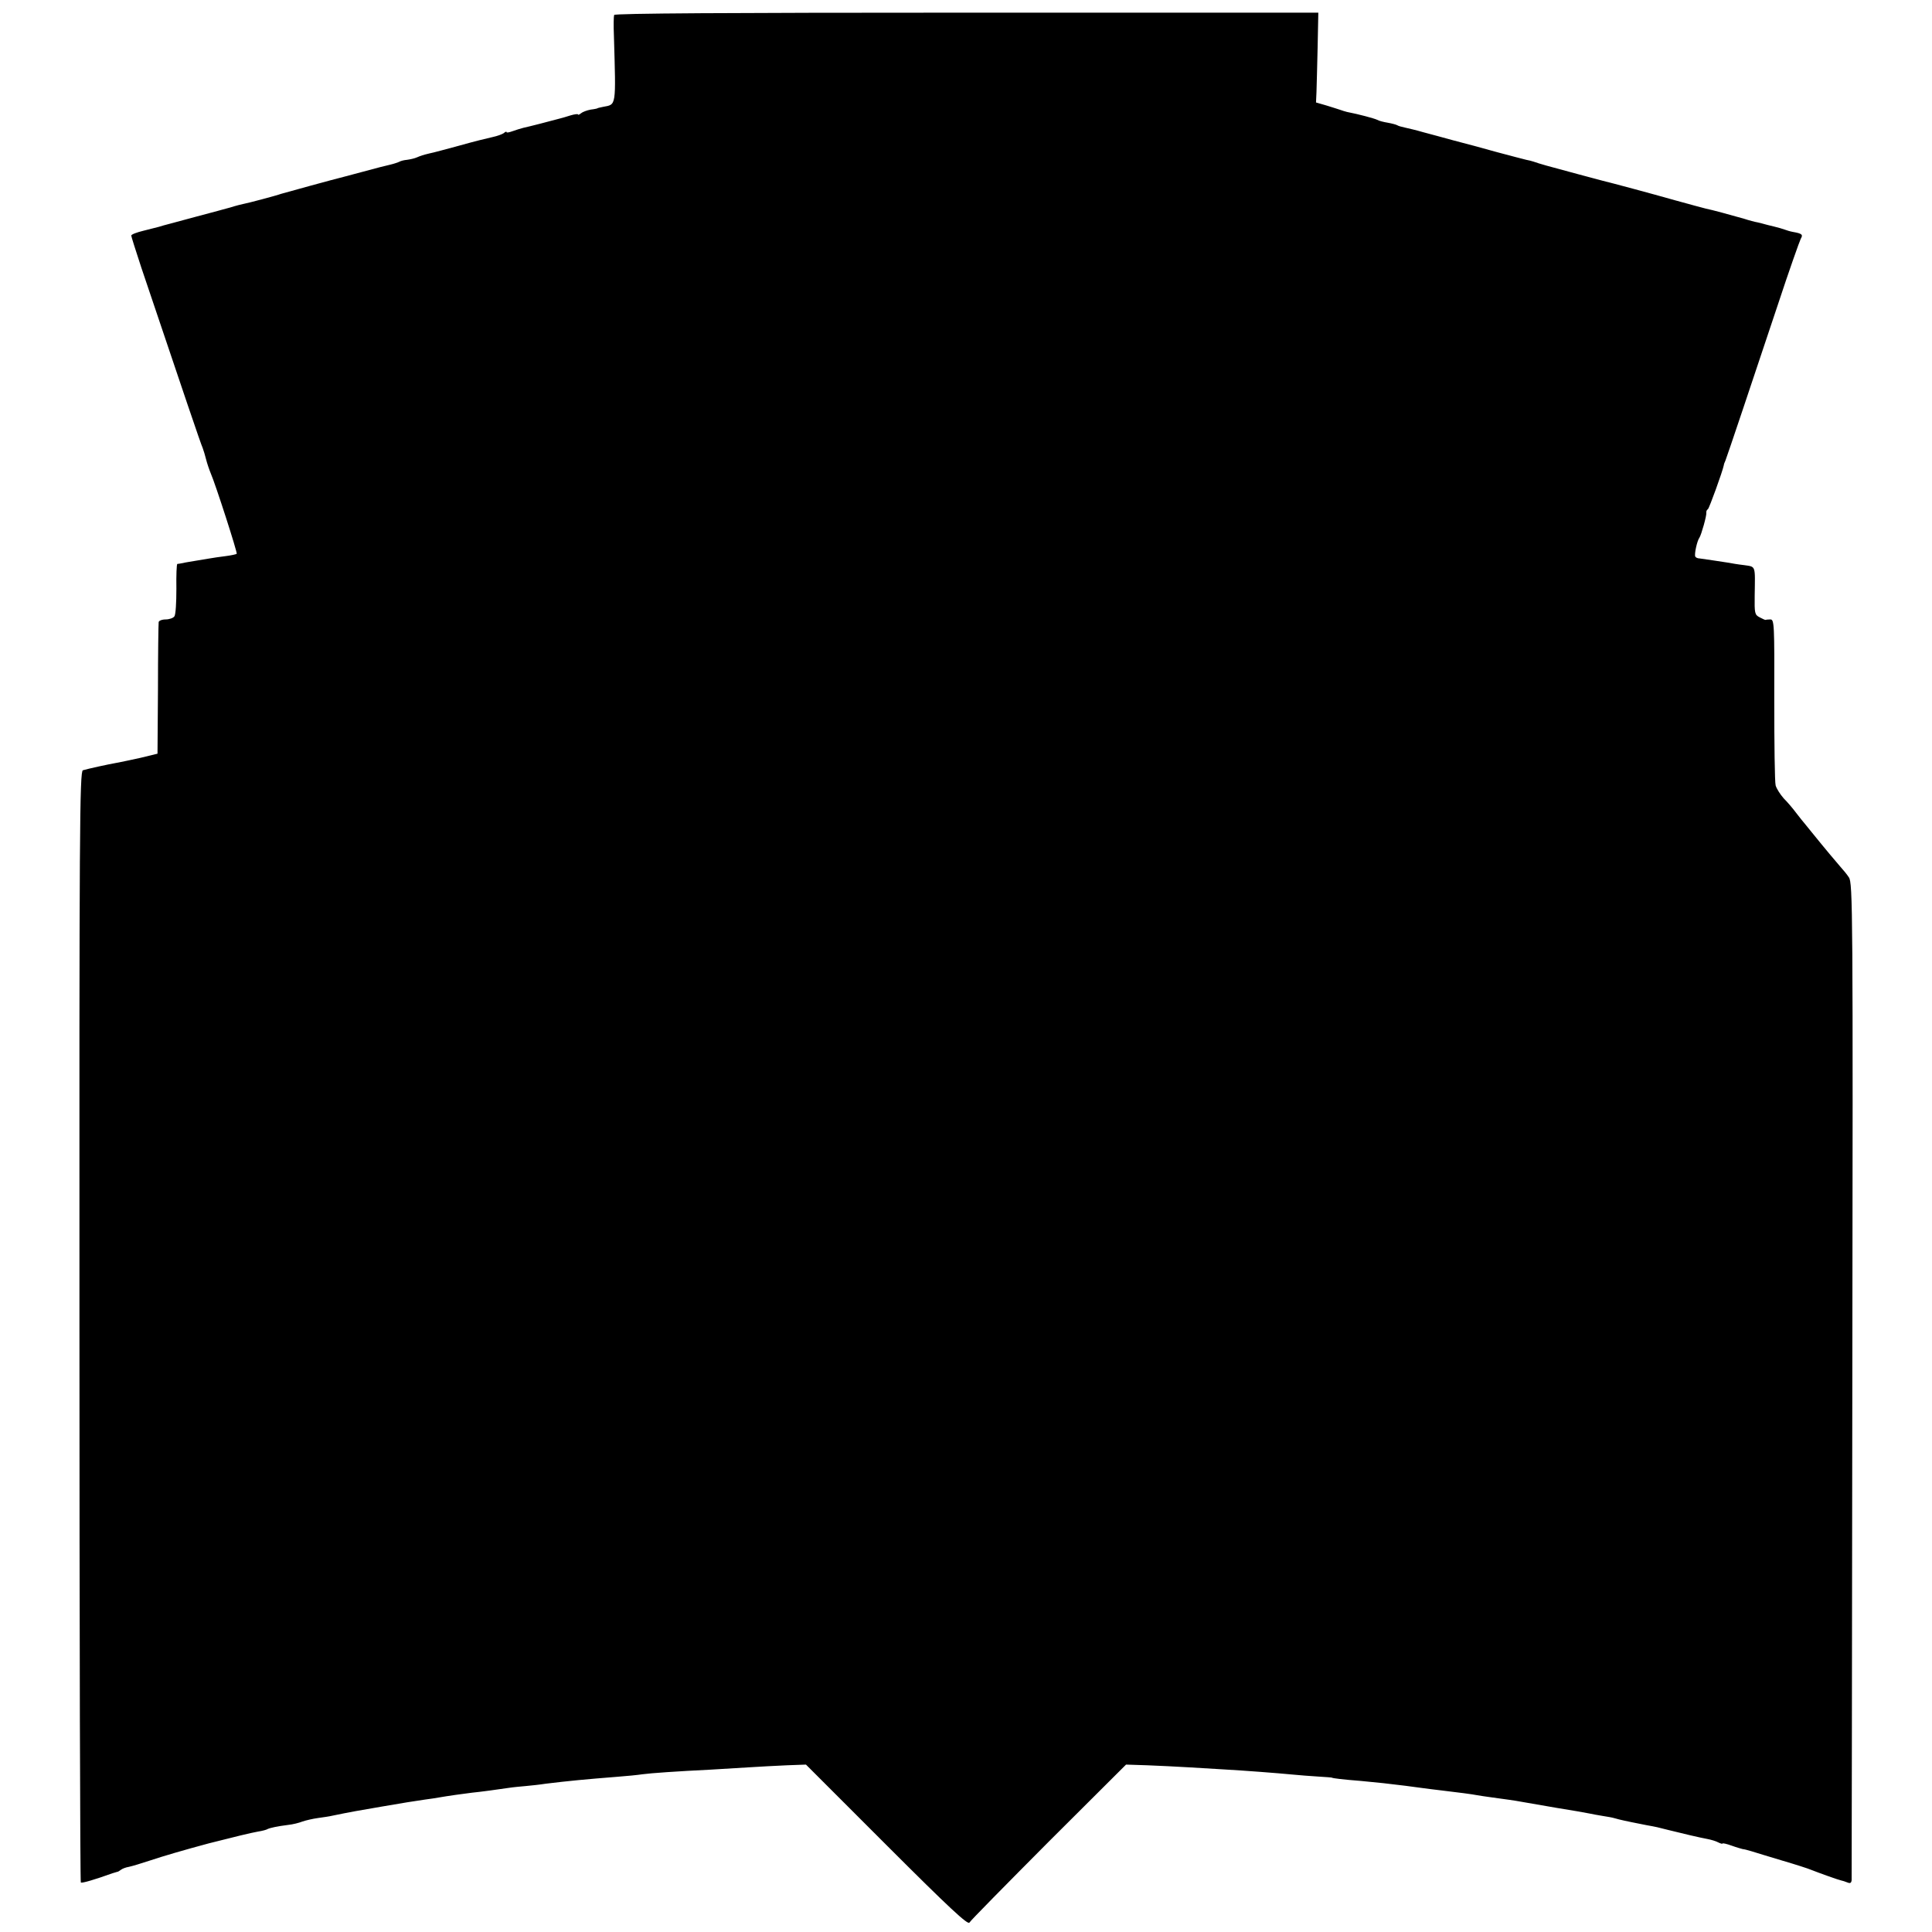
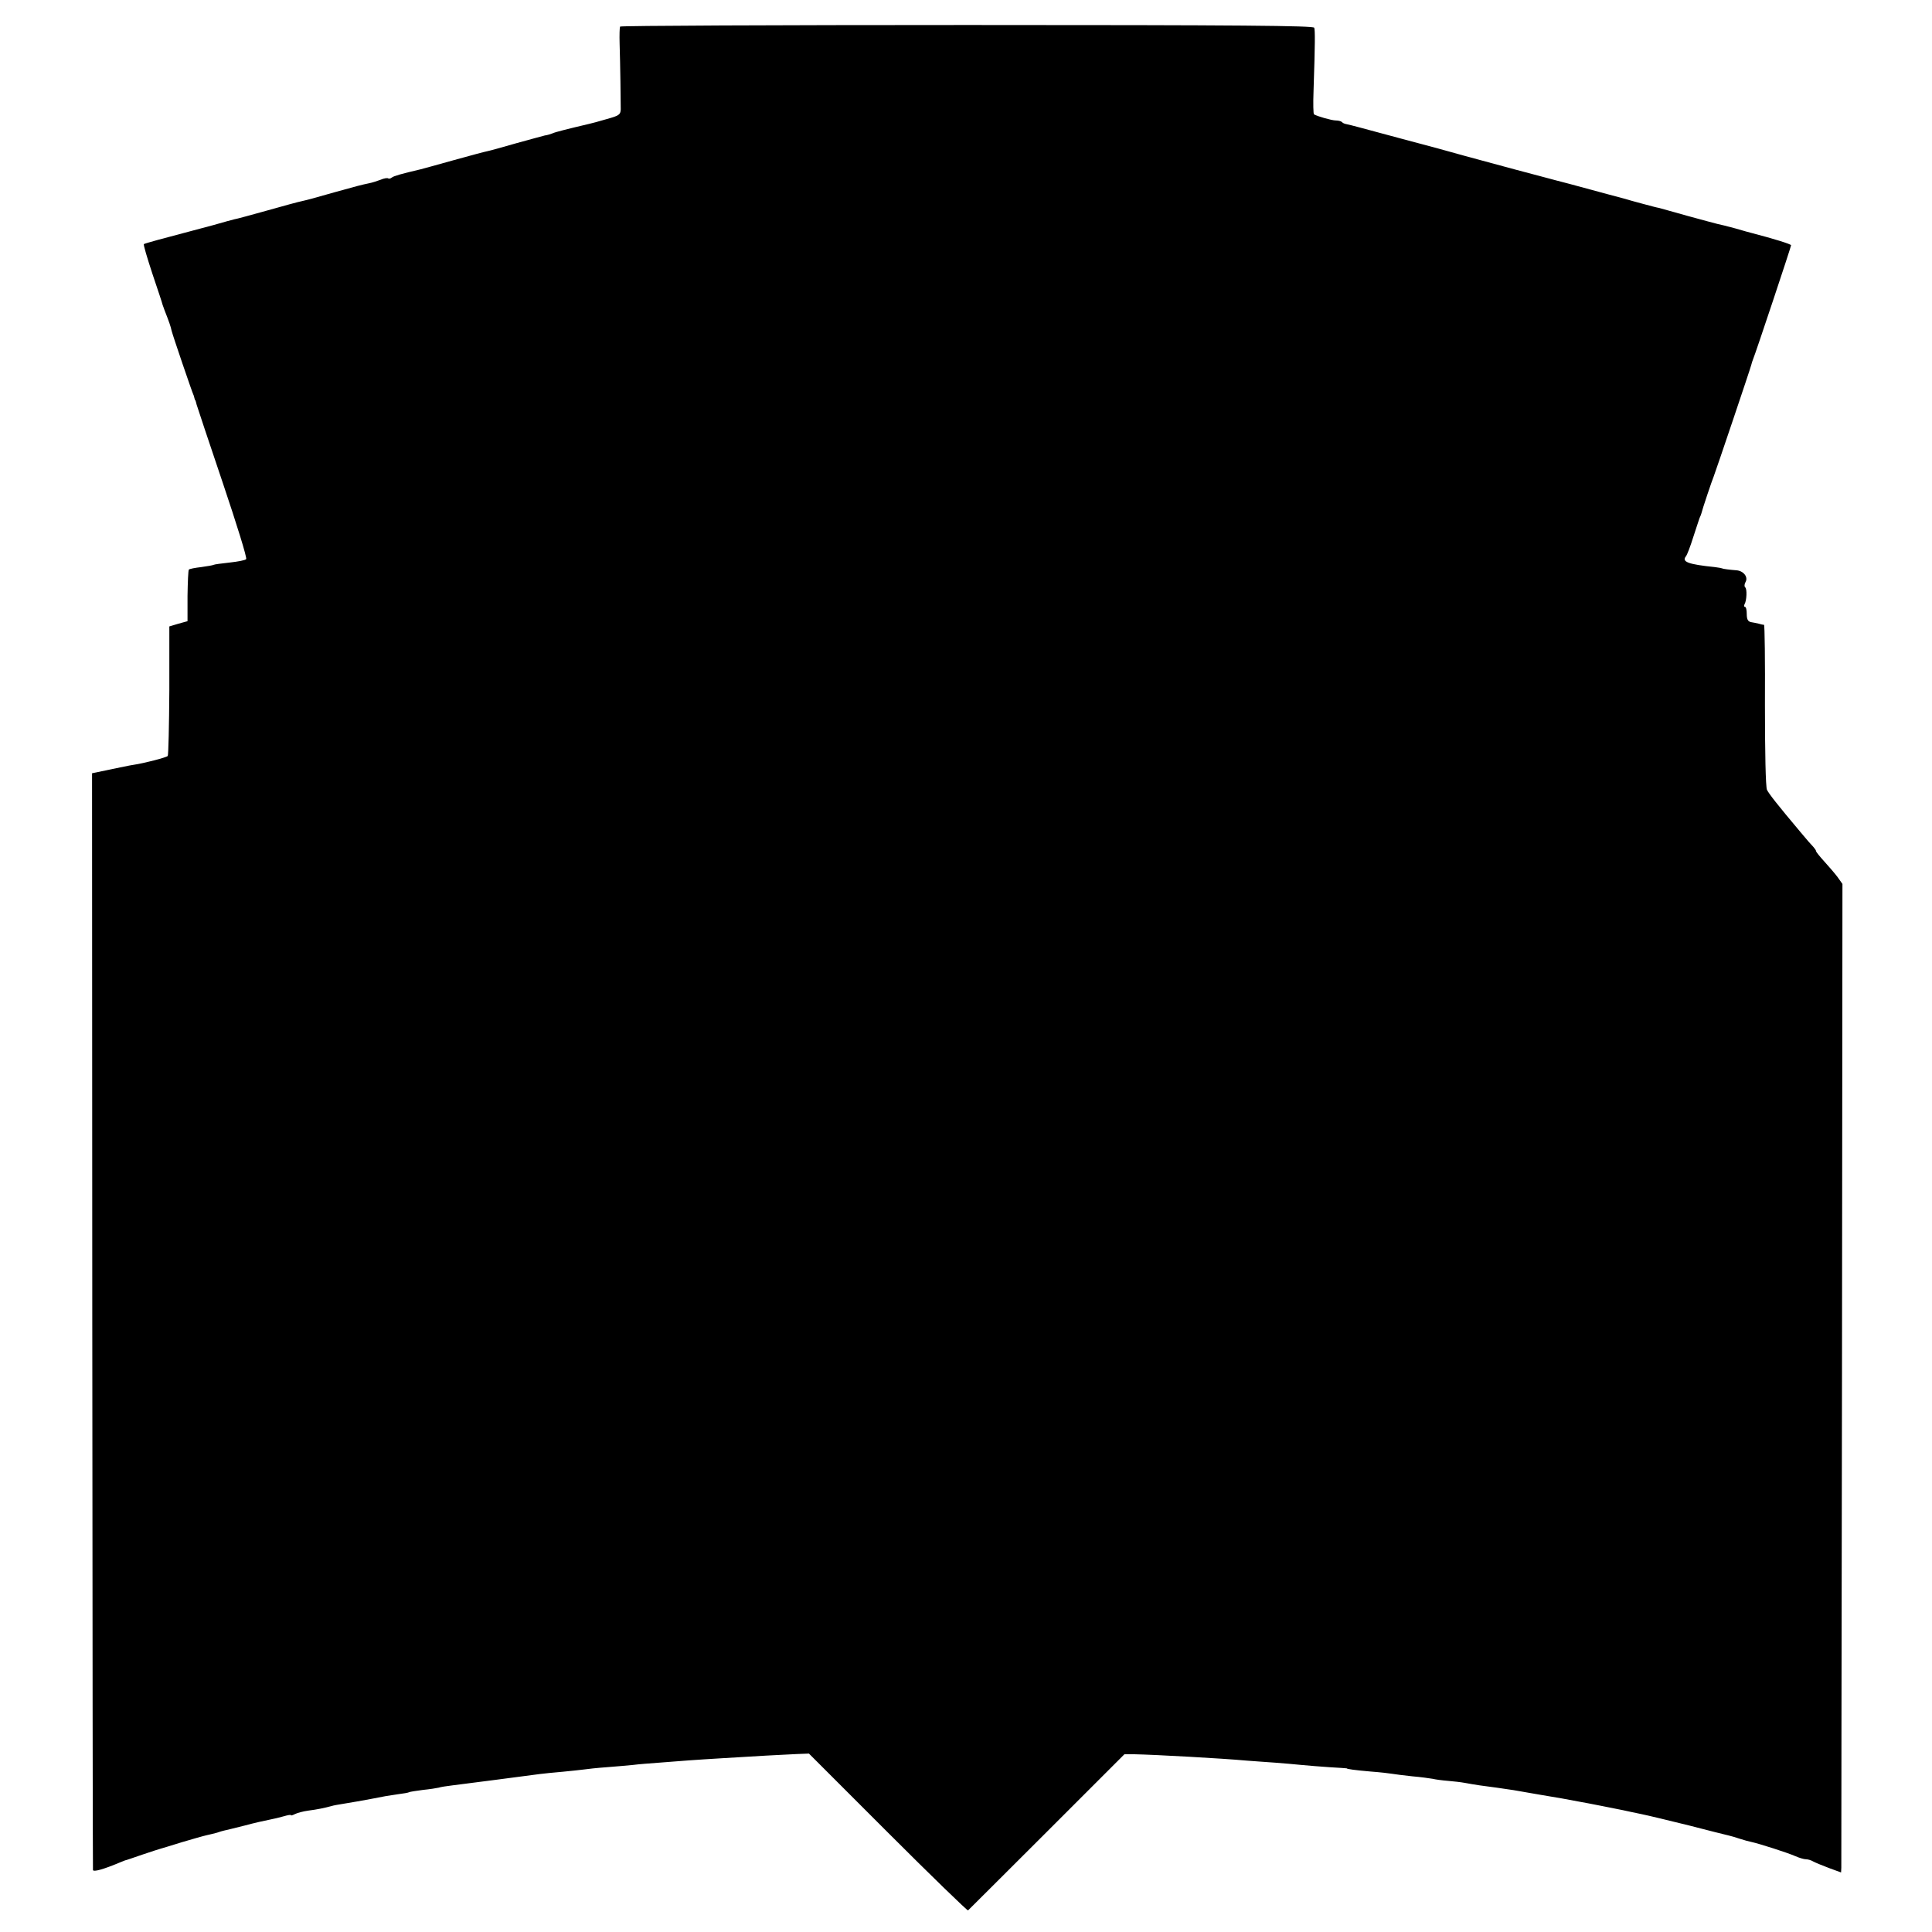
- <svg xmlns="http://www.w3.org/2000/svg" version="1.0" width="839pt" height="839pt" viewBox="0 0 839 839" preserveAspectRatio="xMidYMid meet">
-   <g transform="translate(0,839) scale(0.1,-0.1)" fill="#000000" stroke="none">
-     <path d="M2667 8325 c-2 -5 -3 -46 -1 -90 9 -312 11 -298 -47 -309 -13 -3 -24 -5 -24 -6 0 -1 -13 -4 -30 -6 -16 -3 -35 -10 -42 -16 -7 -6 -13 -8 -13 -5 0 3 -15 1 -32 -4 -18 -6 -40 -12 -48 -14 -40 -11 -137 -36 -157 -40 -12 -3 -34 -10 -48 -15 -14 -5 -25 -7 -25 -4 0 4 -6 2 -12 -4 -7 -5 -29 -13 -48 -17 -19 -4 -84 -20 -144 -37 -59 -16 -118 -32 -130 -34 -29 -7 -38 -10 -57 -18 -9 -4 -27 -8 -41 -10 -13 -1 -28 -5 -33 -8 -6 -3 -23 -9 -40 -13 -16 -4 -37 -9 -45 -11 -8 -2 -42 -11 -75 -20 -33 -9 -67 -18 -75 -20 -49 -12 -267 -72 -280 -76 -15 -6 -146 -41 -165 -44 -5 -1 -30 -7 -55 -15 -25 -7 -49 -13 -55 -15 -5 -1 -46 -12 -90 -24 -44 -12 -96 -26 -115 -31 -19 -5 -42 -11 -50 -14 -8 -2 -39 -10 -67 -17 -29 -7 -53 -16 -53 -21 0 -4 20 -67 44 -140 186 -552 258 -765 266 -782 4 -11 11 -33 15 -50 4 -16 13 -43 20 -60 21 -48 117 -346 113 -350 -2 -2 -24 -7 -48 -10 -25 -3 -58 -8 -75 -11 -16 -3 -43 -7 -60 -10 -16 -3 -39 -6 -50 -9 -11 -2 -22 -4 -25 -4 -3 -1 -5 -49 -4 -108 0 -60 -3 -114 -9 -120 -5 -7 -22 -13 -38 -13 -16 0 -30 -6 -30 -12 -1 -7 -3 -139 -3 -292 l-2 -279 -74 -18 c-41 -9 -88 -19 -105 -22 -34 -6 -122 -25 -145 -32 -14 -5 -16 -254 -15 -2415 0 -1325 3 -2412 6 -2415 5 -4 62 13 137 40 7 2 16 5 20 6 4 0 12 5 17 9 6 5 22 11 35 13 14 3 54 15 90 27 60 20 149 46 257 75 110 28 184 46 213 51 19 3 38 8 42 11 10 5 41 12 89 18 20 2 48 9 63 15 15 5 45 12 67 15 22 3 50 7 62 10 27 6 75 15 102 20 11 2 63 11 115 20 104 18 125 21 185 30 23 3 50 7 60 9 33 6 118 18 145 21 32 3 114 14 160 21 19 3 53 6 75 8 22 2 60 6 85 10 98 12 171 19 310 30 41 3 91 8 110 11 36 5 152 13 295 20 44 3 118 7 165 10 47 3 122 7 168 9 l82 3 351 -351 c273 -273 353 -347 359 -335 5 9 160 166 344 351 l336 335 92 -3 c51 -2 134 -6 183 -9 50 -3 117 -7 150 -9 90 -5 233 -16 295 -22 30 -3 82 -7 115 -9 33 -2 60 -4 60 -5 0 -2 47 -8 125 -14 75 -7 122 -12 193 -21 20 -3 54 -7 75 -10 20 -3 56 -7 80 -10 77 -9 137 -17 157 -21 11 -2 38 -6 60 -9 64 -9 98 -13 135 -20 19 -3 87 -15 150 -26 63 -10 126 -21 140 -24 14 -3 41 -8 60 -11 19 -3 43 -7 52 -10 9 -3 27 -7 40 -10 23 -5 32 -7 98 -20 45 -8 48 -9 95 -21 60 -15 136 -33 169 -39 16 -3 37 -9 48 -15 10 -5 18 -7 18 -5 0 3 18 -1 40 -9 22 -8 44 -14 48 -15 4 0 21 -4 37 -9 17 -5 77 -24 135 -41 58 -17 114 -35 125 -40 30 -12 119 -44 130 -46 6 -1 18 -5 28 -9 12 -5 17 -2 18 11 0 11 2 989 3 2174 3 2042 2 2156 -15 2180 -9 14 -26 34 -36 45 -15 17 -68 80 -123 148 -8 10 -22 27 -30 37 -8 9 -26 32 -40 50 -14 19 -38 47 -54 63 -15 17 -31 42 -35 56 -4 14 -6 182 -6 374 1 328 0 347 -17 347 -10 0 -19 -1 -20 -2 -2 -1 -13 4 -26 11 -22 11 -23 18 -22 94 2 135 6 125 -47 133 -27 3 -55 8 -65 10 -31 5 -113 17 -128 19 -8 0 -16 4 -18 8 -5 10 8 69 18 82 8 12 32 96 30 109 -1 5 2 12 7 15 6 5 63 162 69 191 0 3 3 12 7 20 8 20 117 345 227 675 49 149 95 278 100 288 11 18 6 23 -35 30 -11 2 -27 7 -35 10 -8 3 -28 9 -45 13 -16 4 -34 8 -40 10 -5 2 -20 5 -31 8 -12 2 -39 9 -60 16 -60 17 -140 39 -166 44 -12 3 -72 19 -133 36 -102 29 -281 77 -315 85 -16 4 -176 47 -245 66 -22 6 -47 14 -55 17 -8 3 -22 6 -32 8 -9 2 -66 17 -126 33 -61 17 -145 40 -189 51 -43 12 -103 28 -133 36 -30 9 -66 17 -79 20 -14 3 -29 7 -33 10 -5 3 -24 8 -41 11 -18 3 -39 8 -47 13 -13 6 -79 24 -131 34 -8 2 -21 6 -29 9 -8 3 -35 11 -60 19 l-45 13 2 45 c1 25 3 113 5 195 l3 150 -1527 0 c-1036 0 -1529 -3 -1531 -10z" />
+ <svg xmlns="http://www.w3.org/2000/svg" version="1.0" width="850pt" height="850pt" viewBox="0 0 850 850" preserveAspectRatio="xMidYMid meet">
+   <g transform="translate(0,850) scale(0.1,-0.1)" fill="#000000" stroke="none">
+     <path d="M2728 8383 c-2 -5 -3 -37 -2 -73 3 -94 5 -261 5 -291 -1 -24 -8 -28 -62 -43 -33 -10 -68 -19 -77 -21 -89 -21 -150 -36 -162 -42 -8 -3 -23 -8 -33 -9 -9 -2 -66 -18 -125 -34 -59 -17 -116 -33 -127 -35 -11 -2 -78 -20 -150 -40 -71 -20 -137 -38 -145 -40 -85 -20 -117 -29 -126 -36 -6 -5 -13 -6 -16 -4 -3 3 -18 1 -34 -6 -16 -6 -38 -13 -49 -15 -34 -7 -57 -13 -150 -39 -105 -30 -117 -33 -147 -40 -12 -2 -81 -21 -152 -41 -72 -20 -137 -38 -146 -39 -8 -2 -49 -13 -90 -25 -41 -11 -82 -22 -90 -24 -130 -34 -214 -57 -217 -60 -3 -2 15 -62 38 -132 24 -71 44 -131 44 -134 1 -3 5 -14 9 -25 20 -51 27 -71 31 -90 4 -18 92 -276 96 -282 1 -2 3 -7 4 -13 1 -5 3 -11 5 -12 1 -2 3 -10 5 -18 2 -8 54 -163 115 -344 61 -181 108 -332 103 -336 -4 -5 -37 -11 -73 -15 -36 -4 -67 -8 -70 -10 -3 -2 -27 -6 -55 -10 -27 -3 -52 -8 -54 -11 -3 -3 -5 -55 -6 -116 l0 -111 -40 -11 -40 -12 0 -281 c-1 -155 -4 -285 -7 -289 -7 -7 -104 -32 -151 -39 -15 -2 -62 -12 -105 -21 l-77 -16 1 -2407 c1 -1323 2 -2411 3 -2418 1 -10 45 2 121 34 8 3 17 7 20 8 3 0 37 12 75 25 39 13 75 25 80 26 6 2 48 14 95 29 47 14 96 28 110 31 14 3 34 8 45 11 11 4 25 8 30 9 6 1 46 11 90 22 44 12 94 23 110 26 17 3 45 10 63 15 17 5 32 8 32 5 0 -3 8 0 18 5 10 5 36 12 58 15 40 5 73 12 102 20 9 3 33 7 52 10 41 7 85 14 120 21 60 12 78 15 120 21 25 3 47 7 50 9 3 2 30 6 60 10 30 3 62 8 70 10 8 3 35 7 60 10 48 6 335 43 385 50 17 2 62 7 100 10 39 4 81 8 94 10 13 2 58 7 100 10 42 3 94 8 116 10 22 3 74 7 115 10 41 3 100 8 130 10 30 2 100 7 155 10 55 3 138 8 185 11 47 2 108 6 137 7 l52 2 347 -347 c191 -191 350 -345 353 -343 3 3 160 159 347 346 l341 341 44 0 c95 -2 384 -18 494 -28 33 -2 89 -7 125 -9 36 -3 88 -7 115 -10 28 -3 84 -7 125 -10 41 -2 75 -5 75 -5 0 -3 36 -8 105 -14 41 -3 84 -8 95 -10 11 -2 51 -7 88 -11 37 -3 78 -9 90 -11 12 -3 42 -7 67 -9 25 -2 59 -6 75 -9 43 -8 83 -14 140 -21 28 -4 61 -9 75 -11 14 -3 66 -11 115 -20 90 -15 113 -19 170 -30 41 -7 165 -32 195 -38 14 -3 50 -11 80 -17 30 -6 125 -29 210 -50 85 -22 164 -42 174 -44 10 -2 33 -9 51 -15 18 -6 41 -12 51 -14 33 -7 158 -47 192 -62 18 -8 39 -14 47 -14 9 0 23 -4 33 -10 9 -5 41 -18 70 -29 l52 -19 1 21 c0 12 1 991 3 2175 l2 2153 -22 31 c-12 16 -39 47 -58 68 -20 22 -36 42 -36 45 0 4 -6 12 -12 19 -7 7 -32 35 -54 62 -106 126 -141 171 -150 189 -6 12 -9 170 -9 373 1 193 -1 352 -4 353 -3 0 -14 2 -23 5 -10 2 -26 6 -35 7 -13 3 -18 13 -18 35 0 18 -3 32 -8 32 -4 0 -5 5 -2 11 10 16 12 69 3 75 -4 3 -4 14 2 24 12 22 -10 49 -41 51 -27 2 -59 6 -61 8 -2 1 -16 4 -33 6 -117 12 -147 23 -128 47 6 7 20 45 32 83 13 39 25 77 28 85 4 8 7 17 8 20 4 18 48 149 55 165 8 20 160 470 165 490 1 6 5 17 8 25 11 26 167 494 167 501 0 5 -78 29 -170 53 -8 2 -42 11 -75 21 -33 9 -69 18 -80 20 -11 3 -69 18 -130 35 -60 17 -117 33 -125 35 -8 1 -42 10 -75 19 -33 9 -67 18 -75 21 -8 2 -42 11 -75 20 -82 22 -80 22 -170 46 -44 11 -87 23 -95 25 -36 9 -233 62 -365 98 -107 30 -159 44 -190 52 -5 1 -46 12 -90 24 -186 50 -218 59 -242 64 -7 1 -16 5 -19 9 -4 4 -16 7 -27 7 -18 0 -84 19 -96 27 -3 2 -4 47 -2 101 7 214 7 268 3 280 -3 9 -318 12 -1527 12 -838 0 -1525 -3 -1527 -7z" />
  </g>
</svg>
